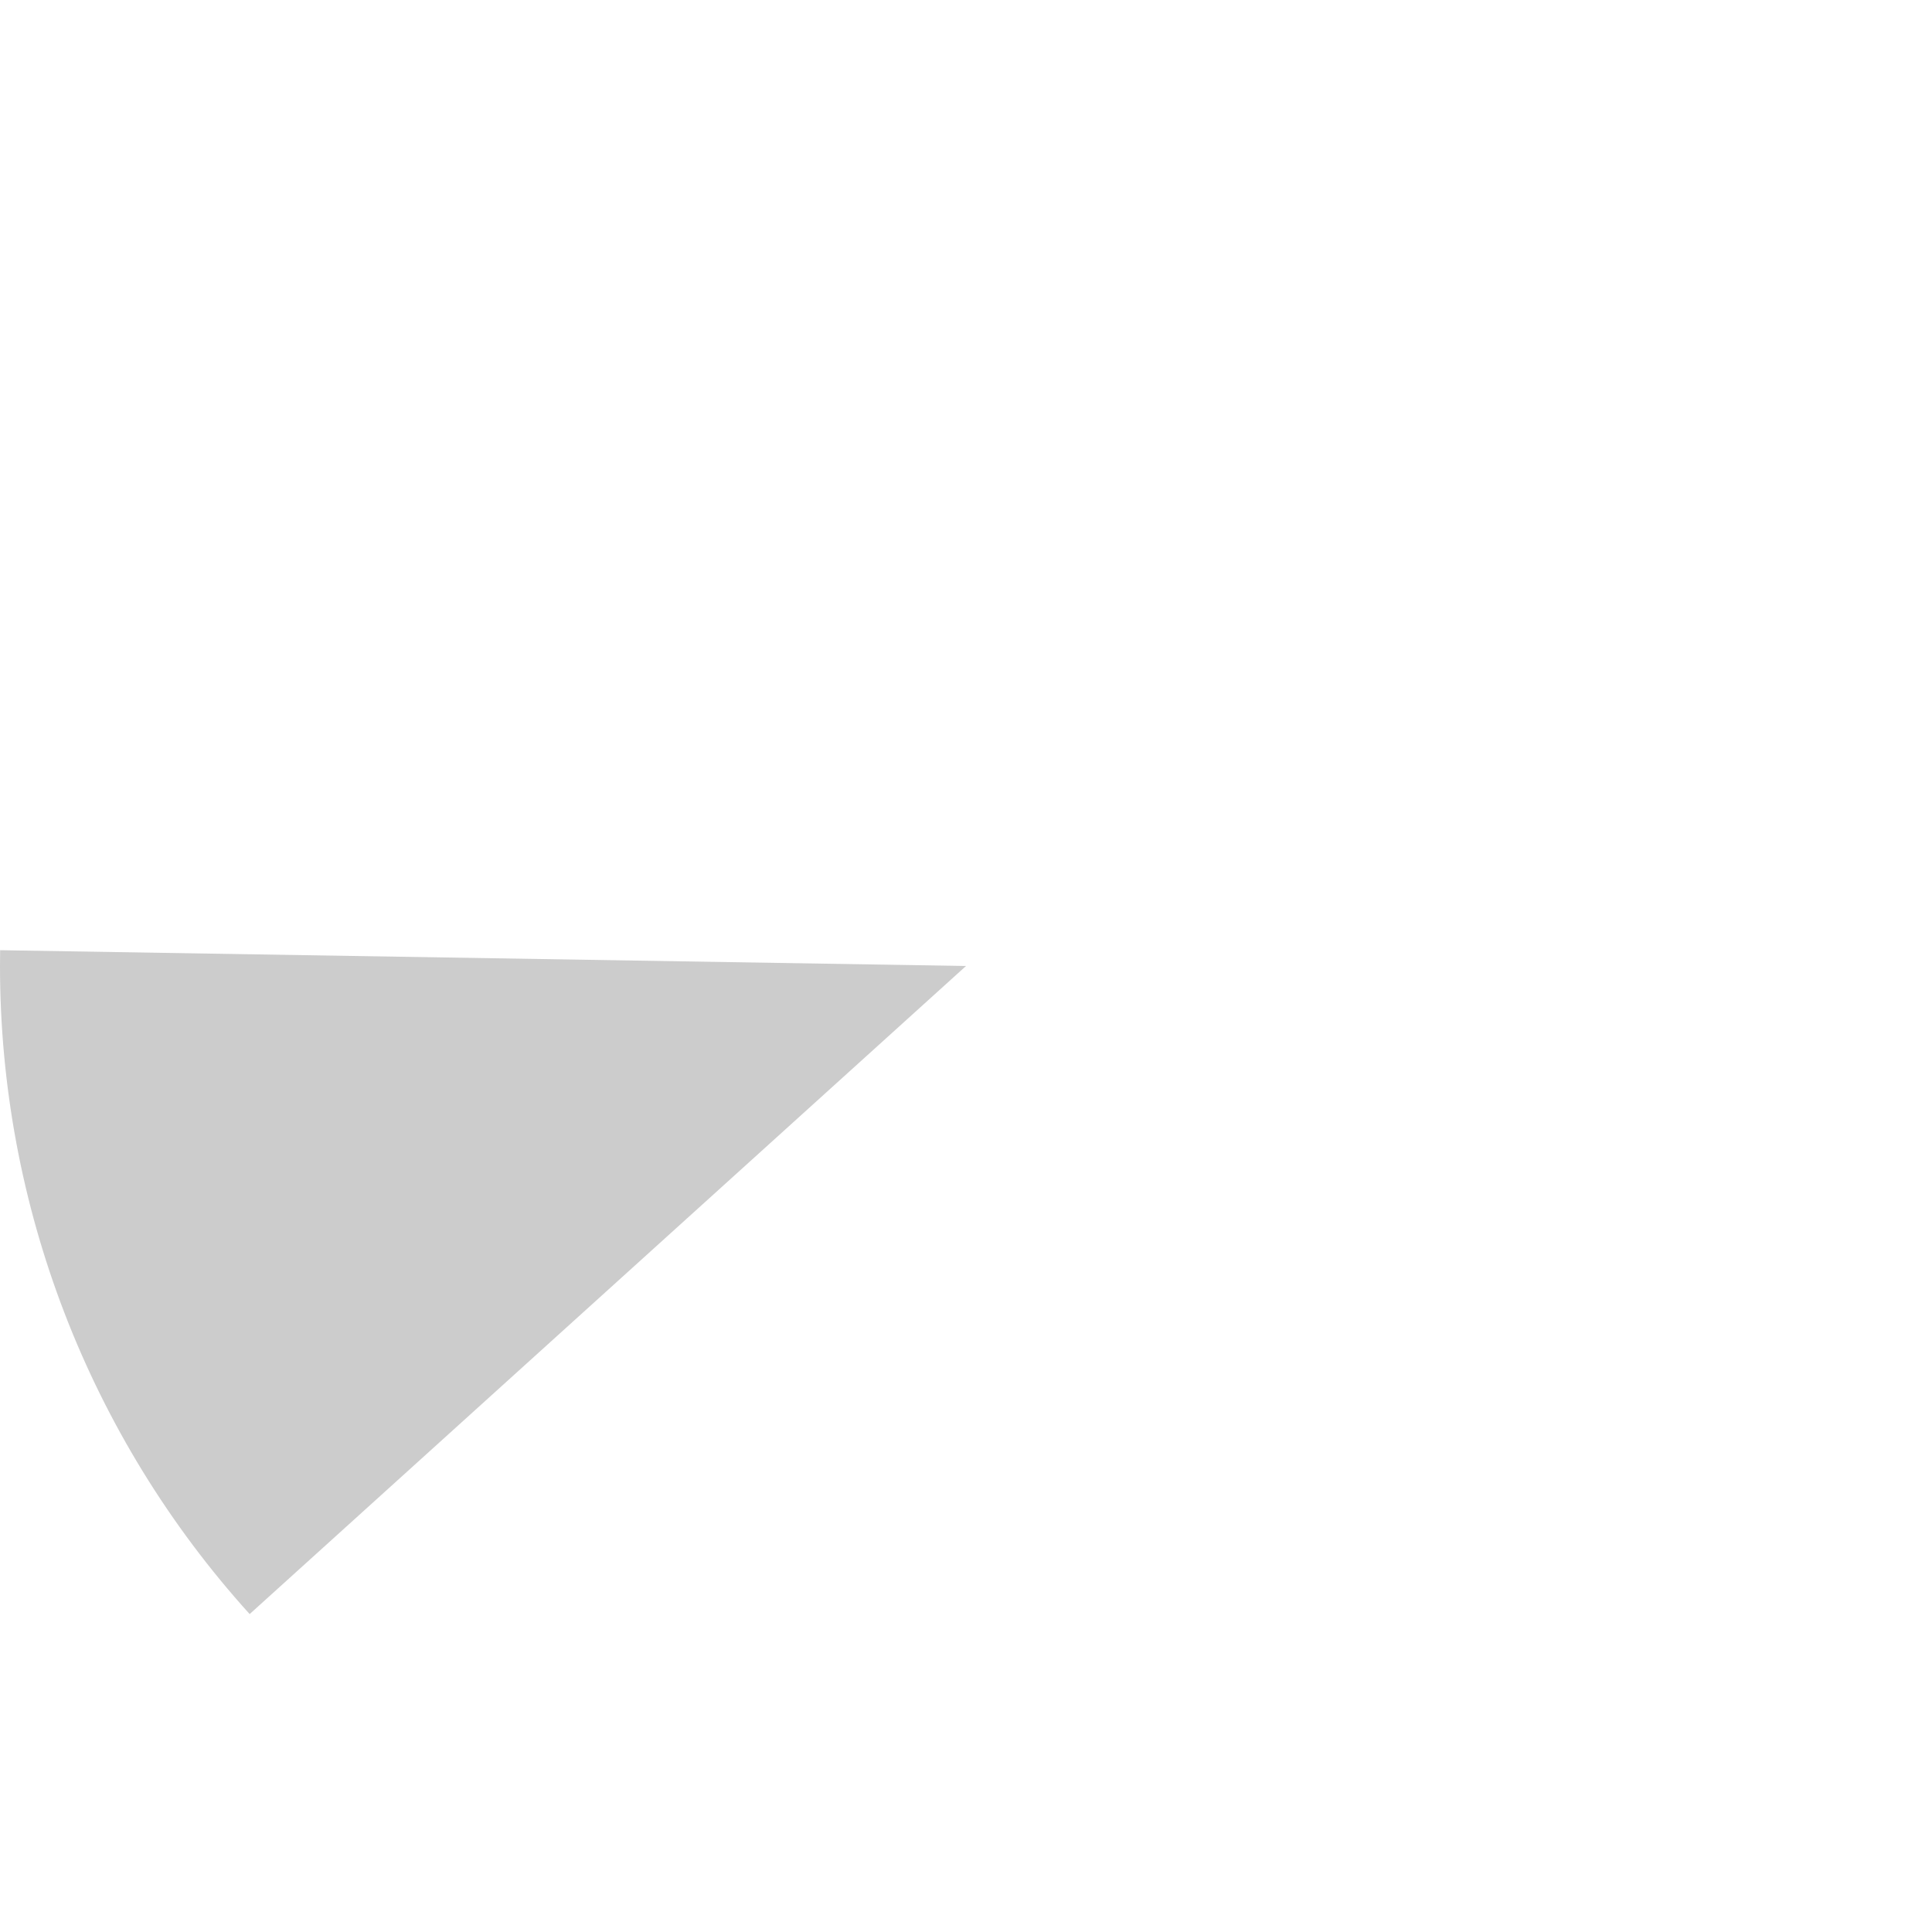
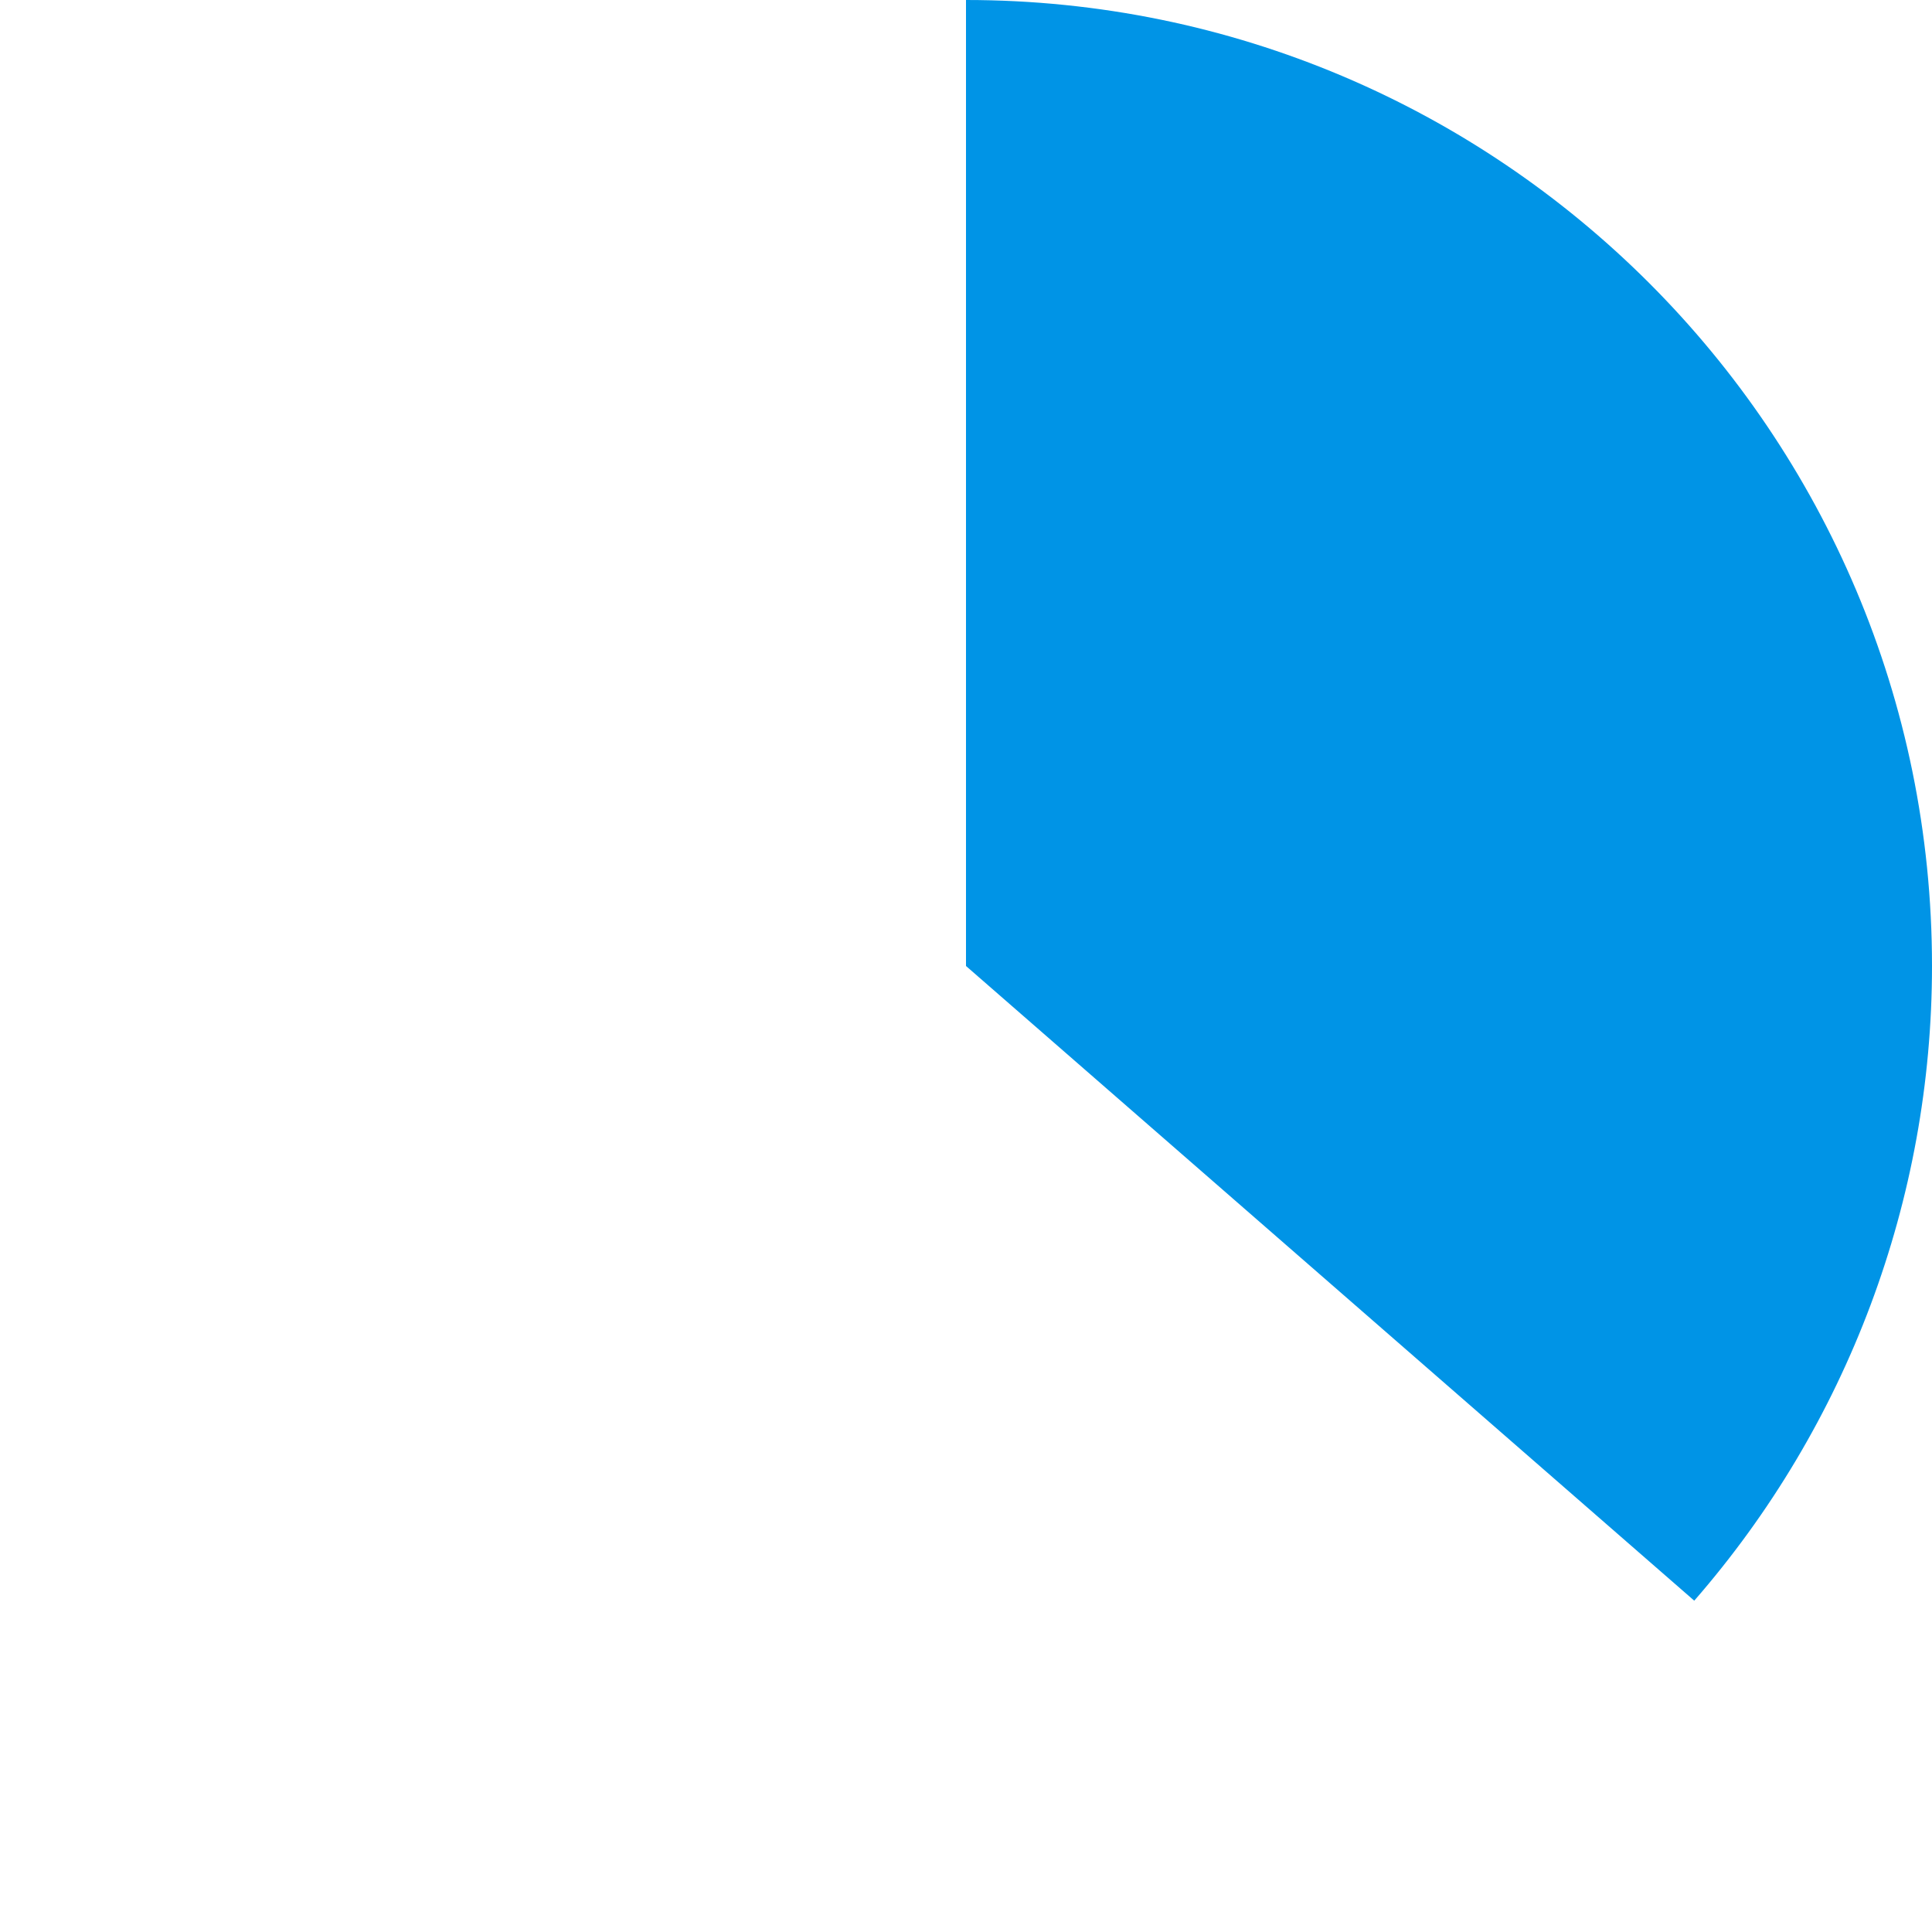
- <svg xmlns="http://www.w3.org/2000/svg" version="1.1" width="190px" height="190px">
-   <g transform="matrix(1 0 0 1 -653 -164 )">
-     <path d="M 653.013 257.446  L 748 259  L 677.552 322.735  C 661.75 305.268  653 282.554  653 259  C 653 258.482  653.004 257.964  653.013 257.446  Z " fill-rule="nonzero" fill="#cccccc" stroke="none" />
+ <svg xmlns="http://www.w3.org/2000/svg" version="1.1" width="174px" height="174px">
+   <g transform="matrix(1 0 0 1 -190 -555 )">
+     <path d="M 277 555  C 325.049 555  364 593.951  364 642  C 364 663.014  356.394 683.318  342.588 699.16  L 277 642  L 277 555  Z " fill-rule="nonzero" fill="#0094e6" stroke="none" />
  </g>
</svg>
